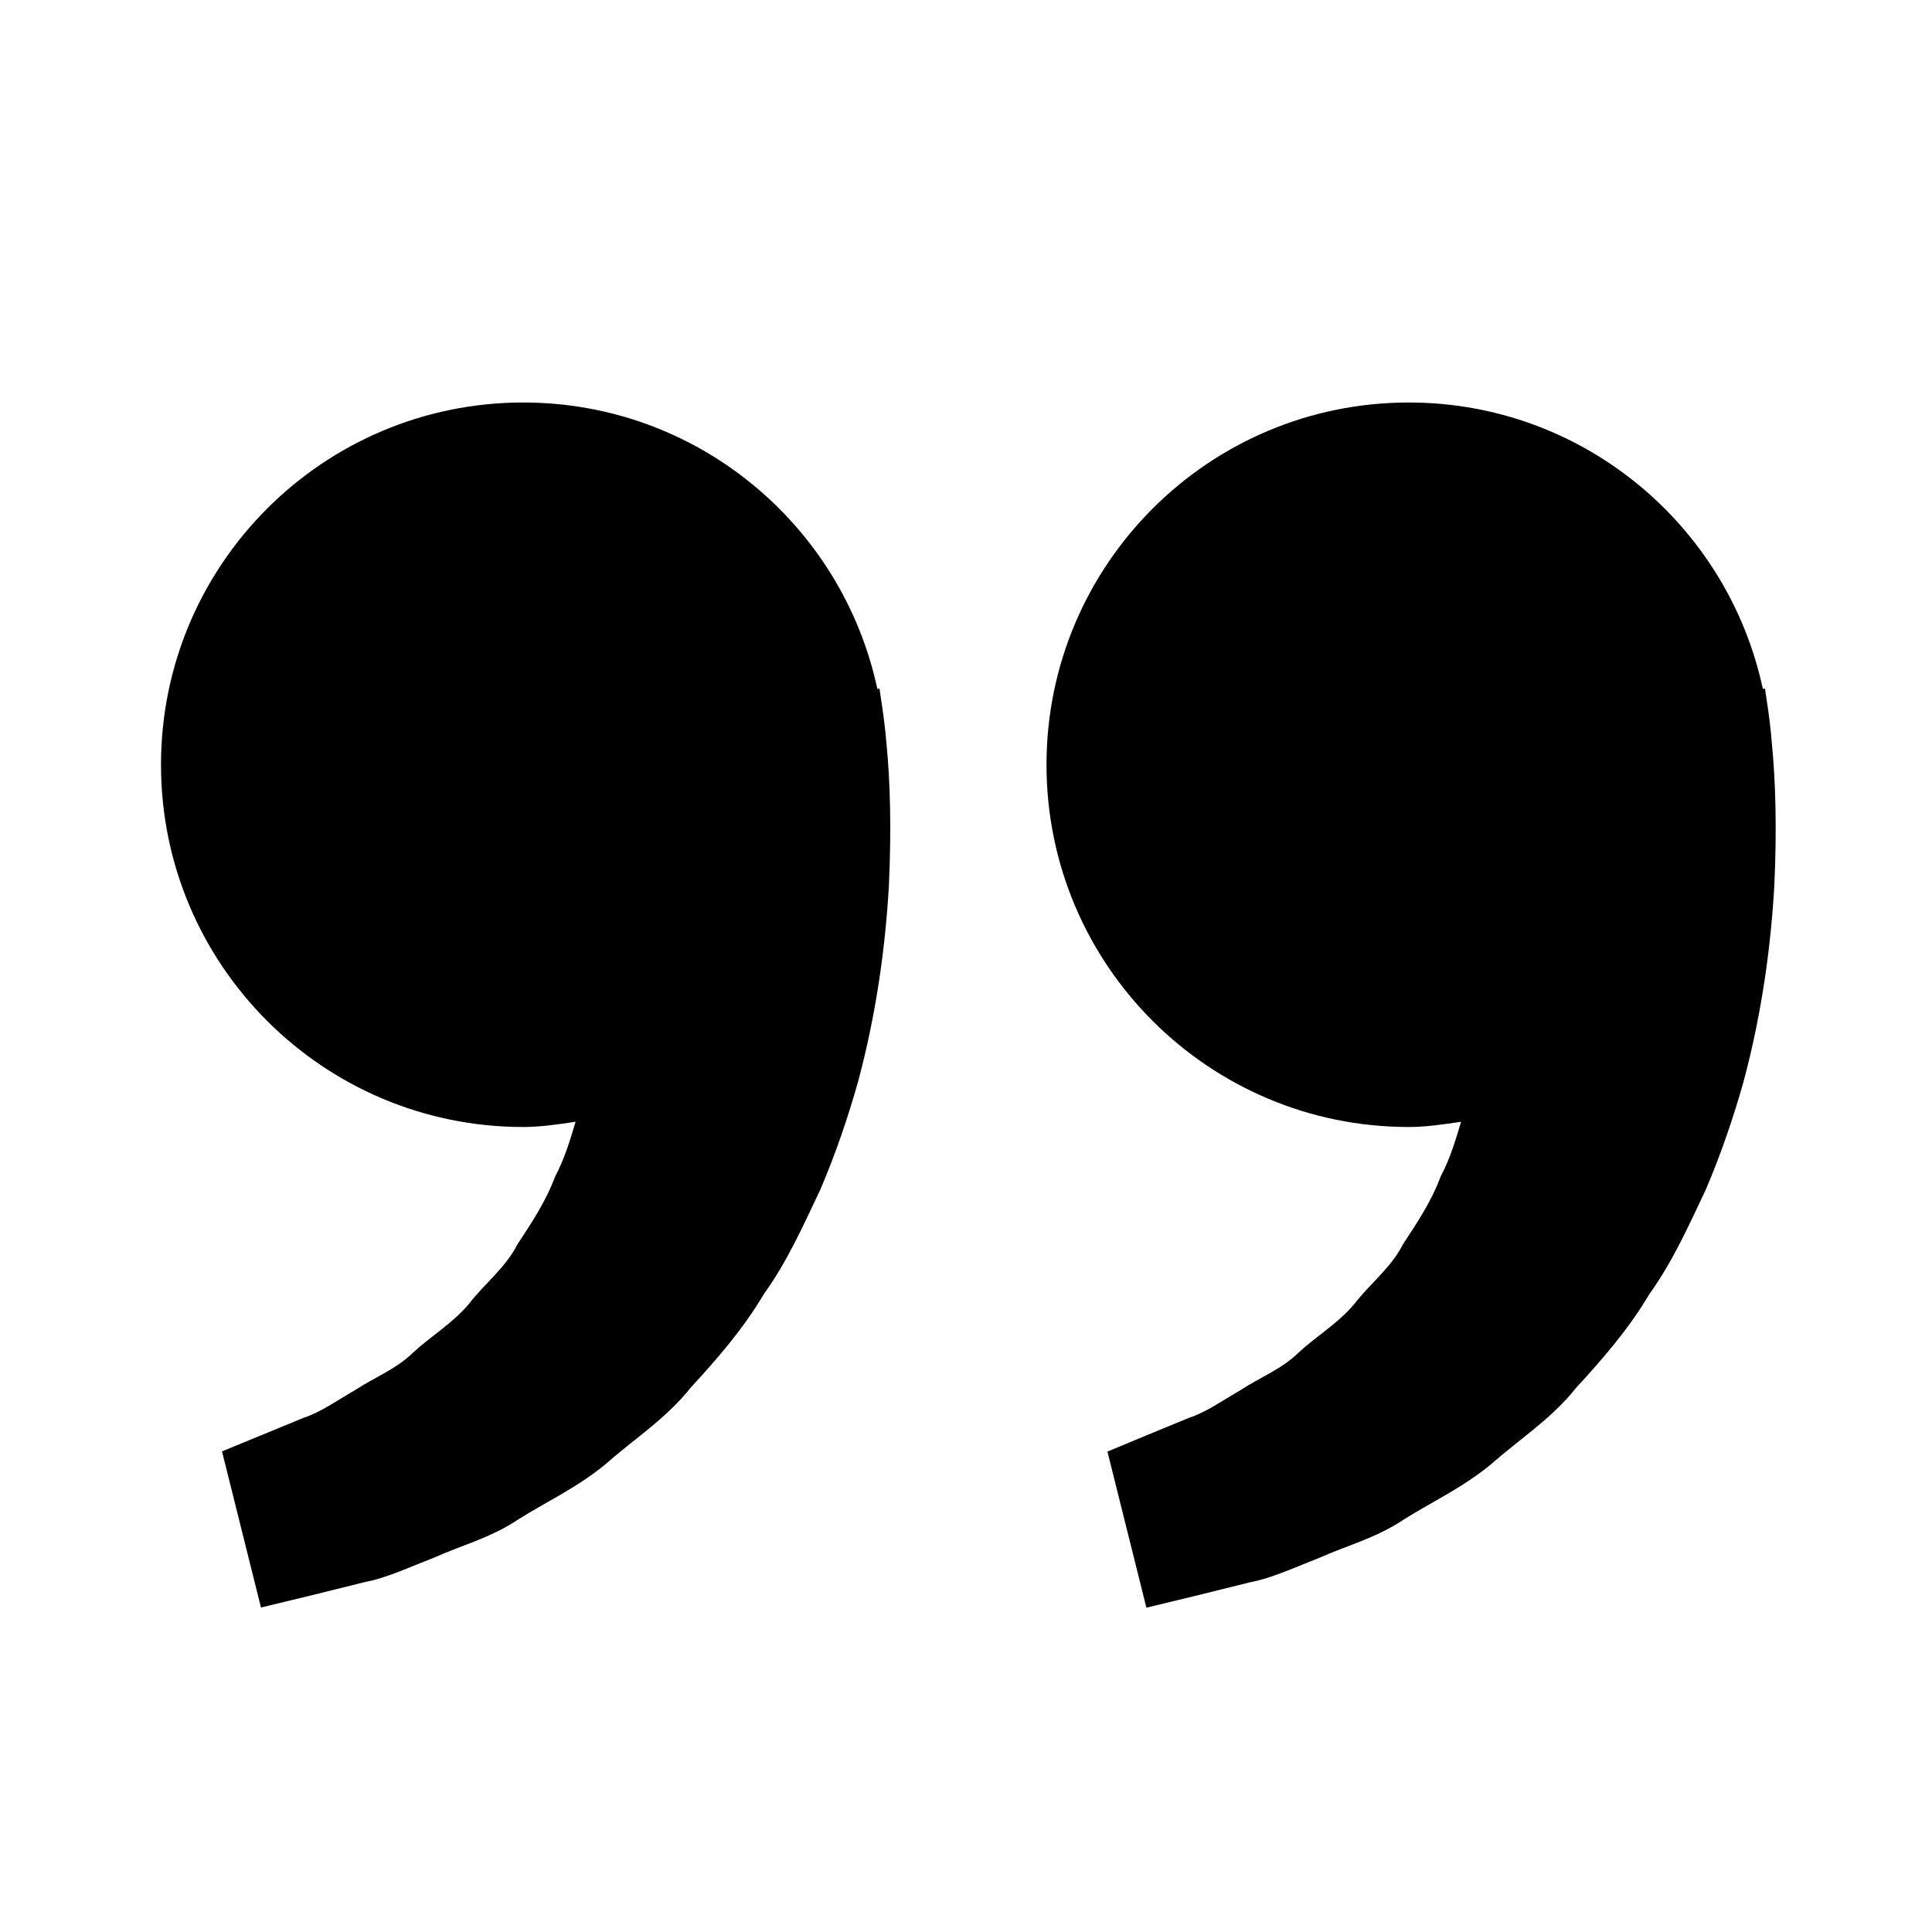
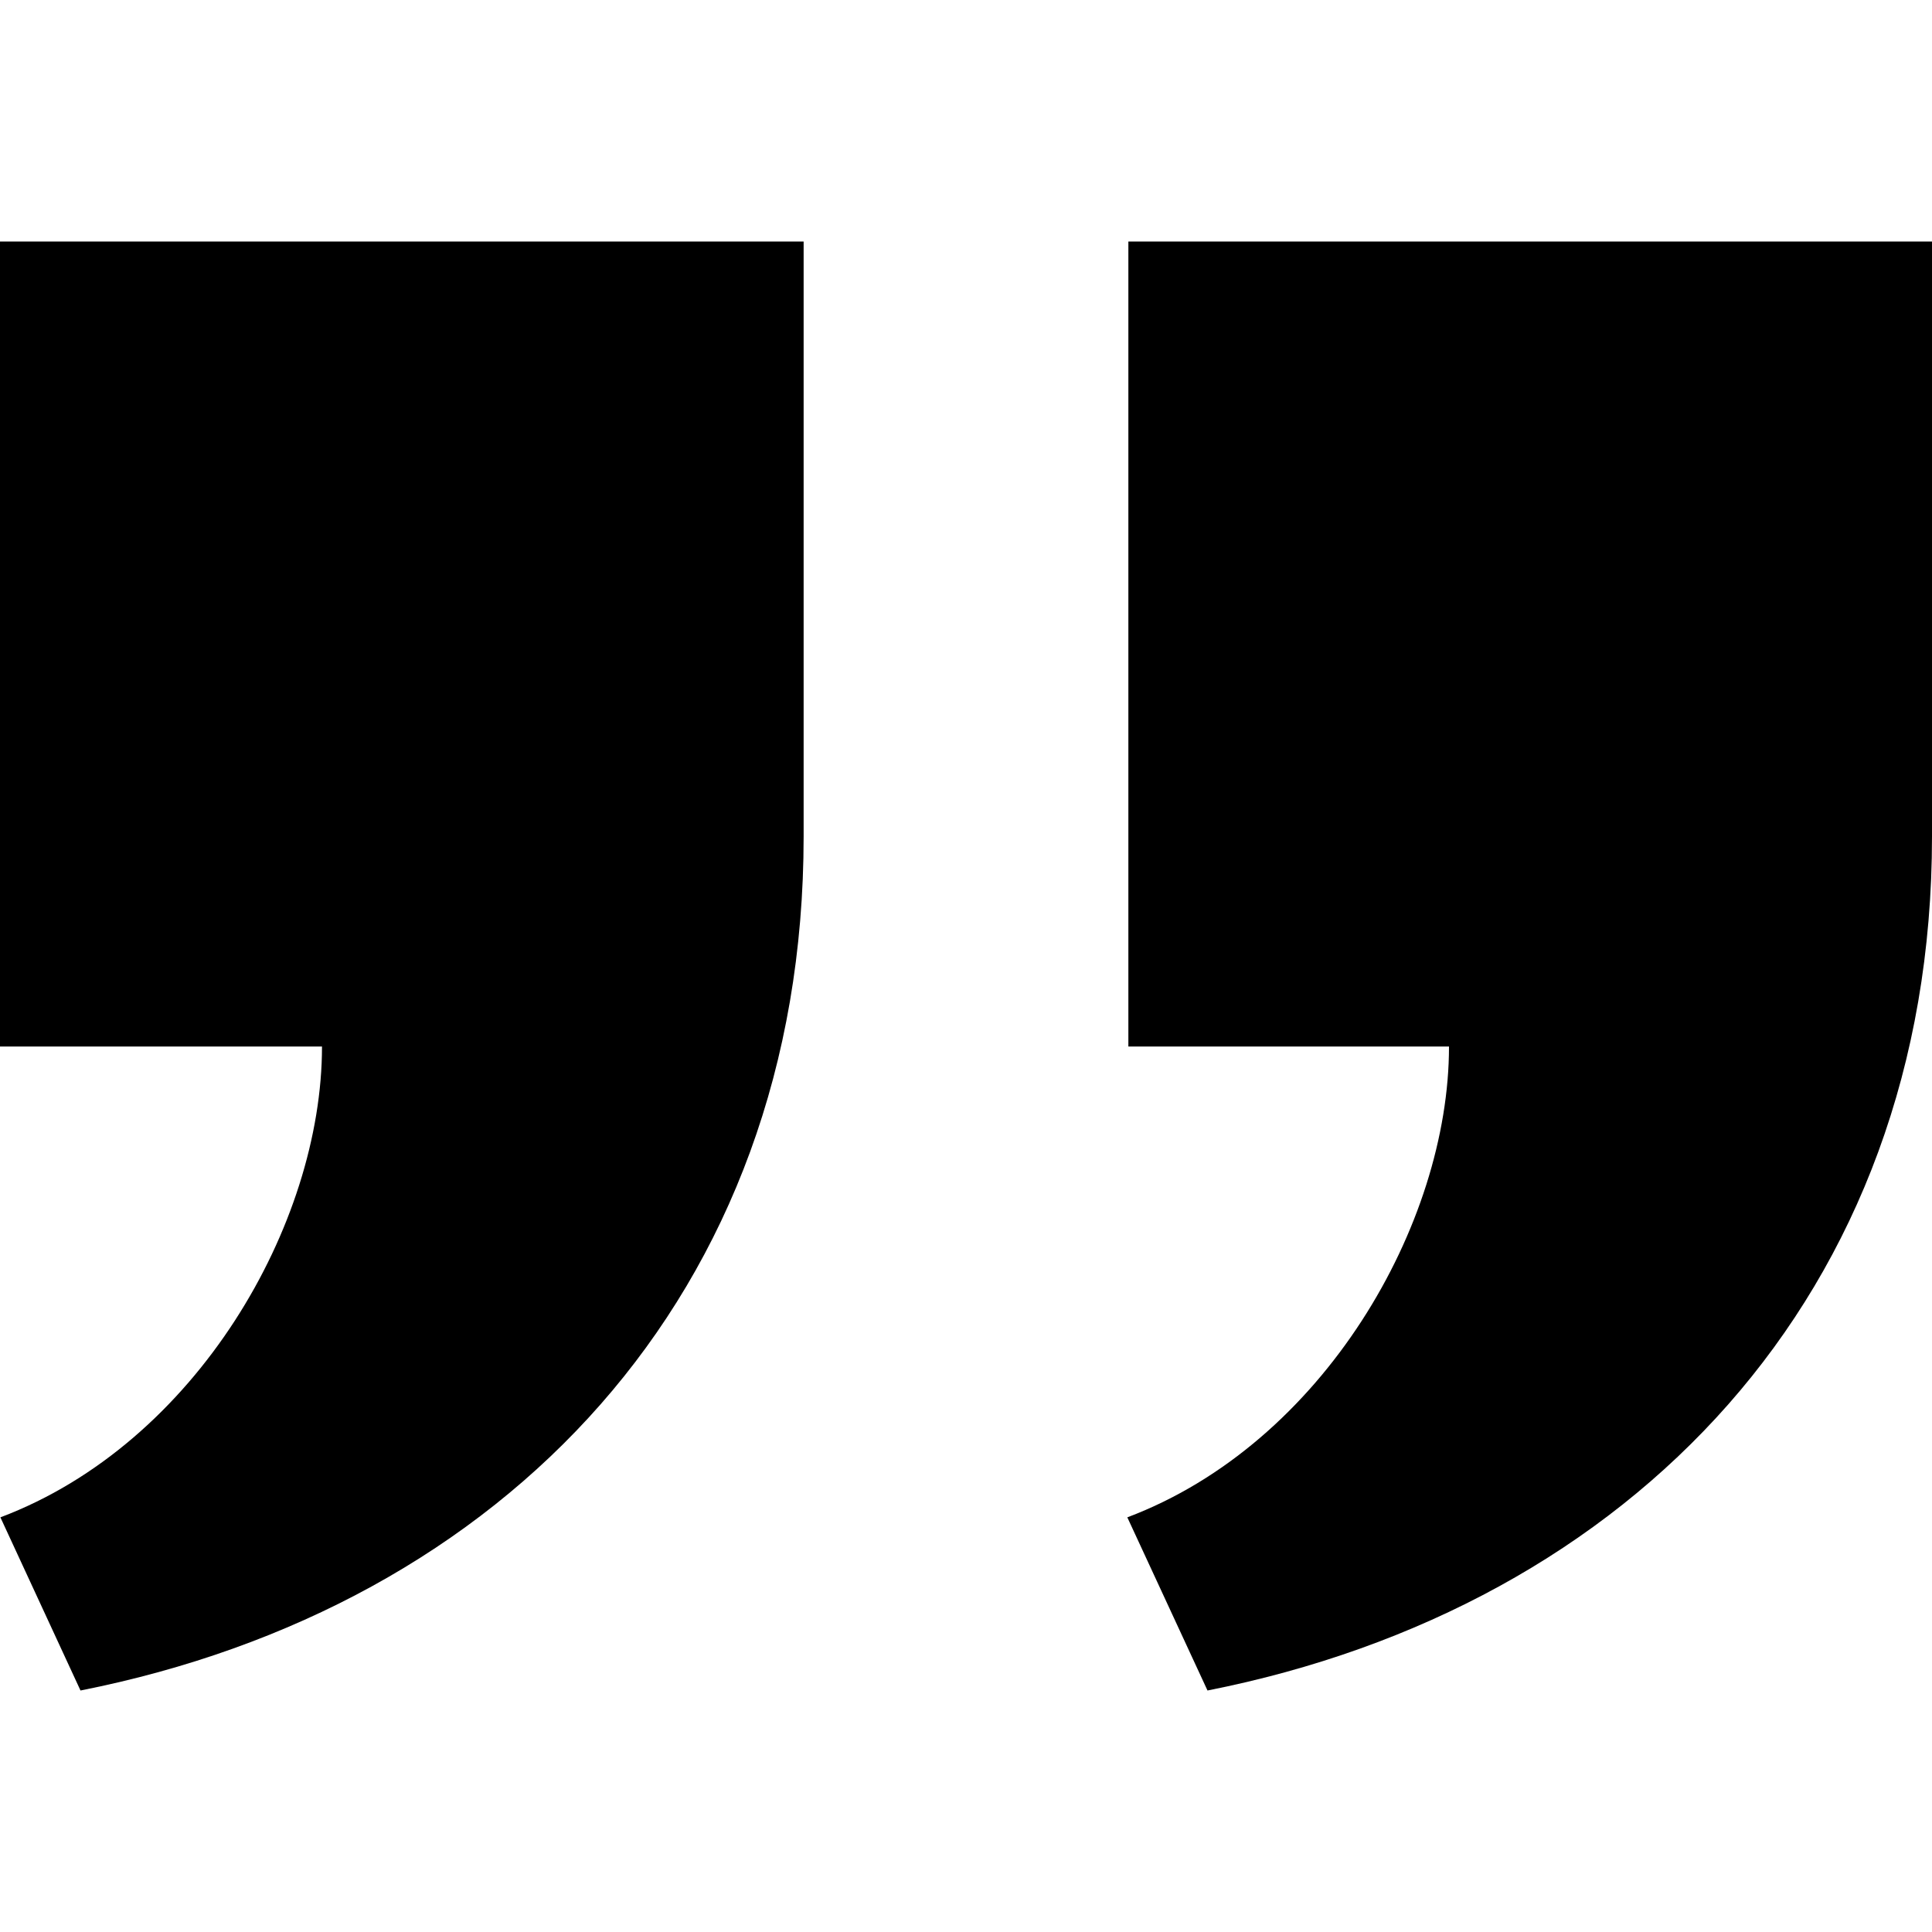
<svg xmlns="http://www.w3.org/2000/svg" width="24" height="24" viewBox="0 0 24 24">
-   <path d="M21.95 8.721c-.017-.109-.025-.168-.025-.168l-.026.006C21.465 6.526 19.662 5 17.5 5 15.015 5 13 7.015 13 9.5s2.015 4.5 4.5 4.5c.223 0 .437-.034.65-.065-.069.232-.14.468-.254.68-.114.308-.292.575-.469.844-.148.291-.409.488-.601.737-.201.242-.475.403-.692.604-.213.21-.492.315-.714.463-.232.133-.434.28-.65.35-.208.086-.39.16-.539.222-.302.125-.474.197-.474.197l.484 1.939c0 0 .218-.052.597-.144.191-.048.424-.104.689-.171.271-.05.56-.187.882-.312.317-.143.686-.238 1.028-.467.344-.218.741-.4 1.091-.692.339-.301.748-.562 1.05-.944.33-.358.656-.734.909-1.162.293-.408.492-.856.702-1.299.19-.443.343-.896.468-1.336.237-.882.343-1.72.384-2.437.034-.718.014-1.315-.028-1.747C21.998 9.056 21.971 8.857 21.95 8.721zM10.95 8.721c-.017-.109-.025-.168-.025-.168l-.026.006C10.465 6.526 8.662 5 6.5 5 4.015 5 2 7.015 2 9.5S4.015 14 6.5 14c.223 0 .437-.034.65-.065-.069.232-.14.468-.254.68-.114.308-.292.575-.469.844-.148.291-.409.488-.601.737-.201.242-.475.403-.692.604-.213.21-.492.315-.714.463-.232.133-.434.28-.65.35-.208.086-.39.16-.539.222C2.93 17.958 2.758 18.03 2.758 18.03l.484 1.939c0 0 .218-.052.597-.144.191-.048.424-.104.689-.171.271-.05.56-.187.882-.312.317-.143.686-.238 1.028-.467.344-.218.741-.4 1.091-.692.339-.301.748-.562 1.05-.944.33-.358.656-.734.909-1.162.293-.408.492-.856.702-1.299.19-.443.343-.896.468-1.336.237-.882.343-1.72.384-2.437.034-.718.014-1.315-.028-1.747C10.998 9.056 10.971 8.857 10.95 8.721z" />
+   <path d="M9.983 3v7.391c0 5.704-3.731 9.57-8.983 10.609l-.995-2.151c2.432-.917 3.995-3.638 3.995-5.849h-4v-10h9.983zm14.017 0v7.391c0 5.704-3.748 9.571-9 10.609l-.996-2.151c2.433-.917 3.996-3.638 3.996-5.849h-3.983v-10h9.983z" />
</svg>
